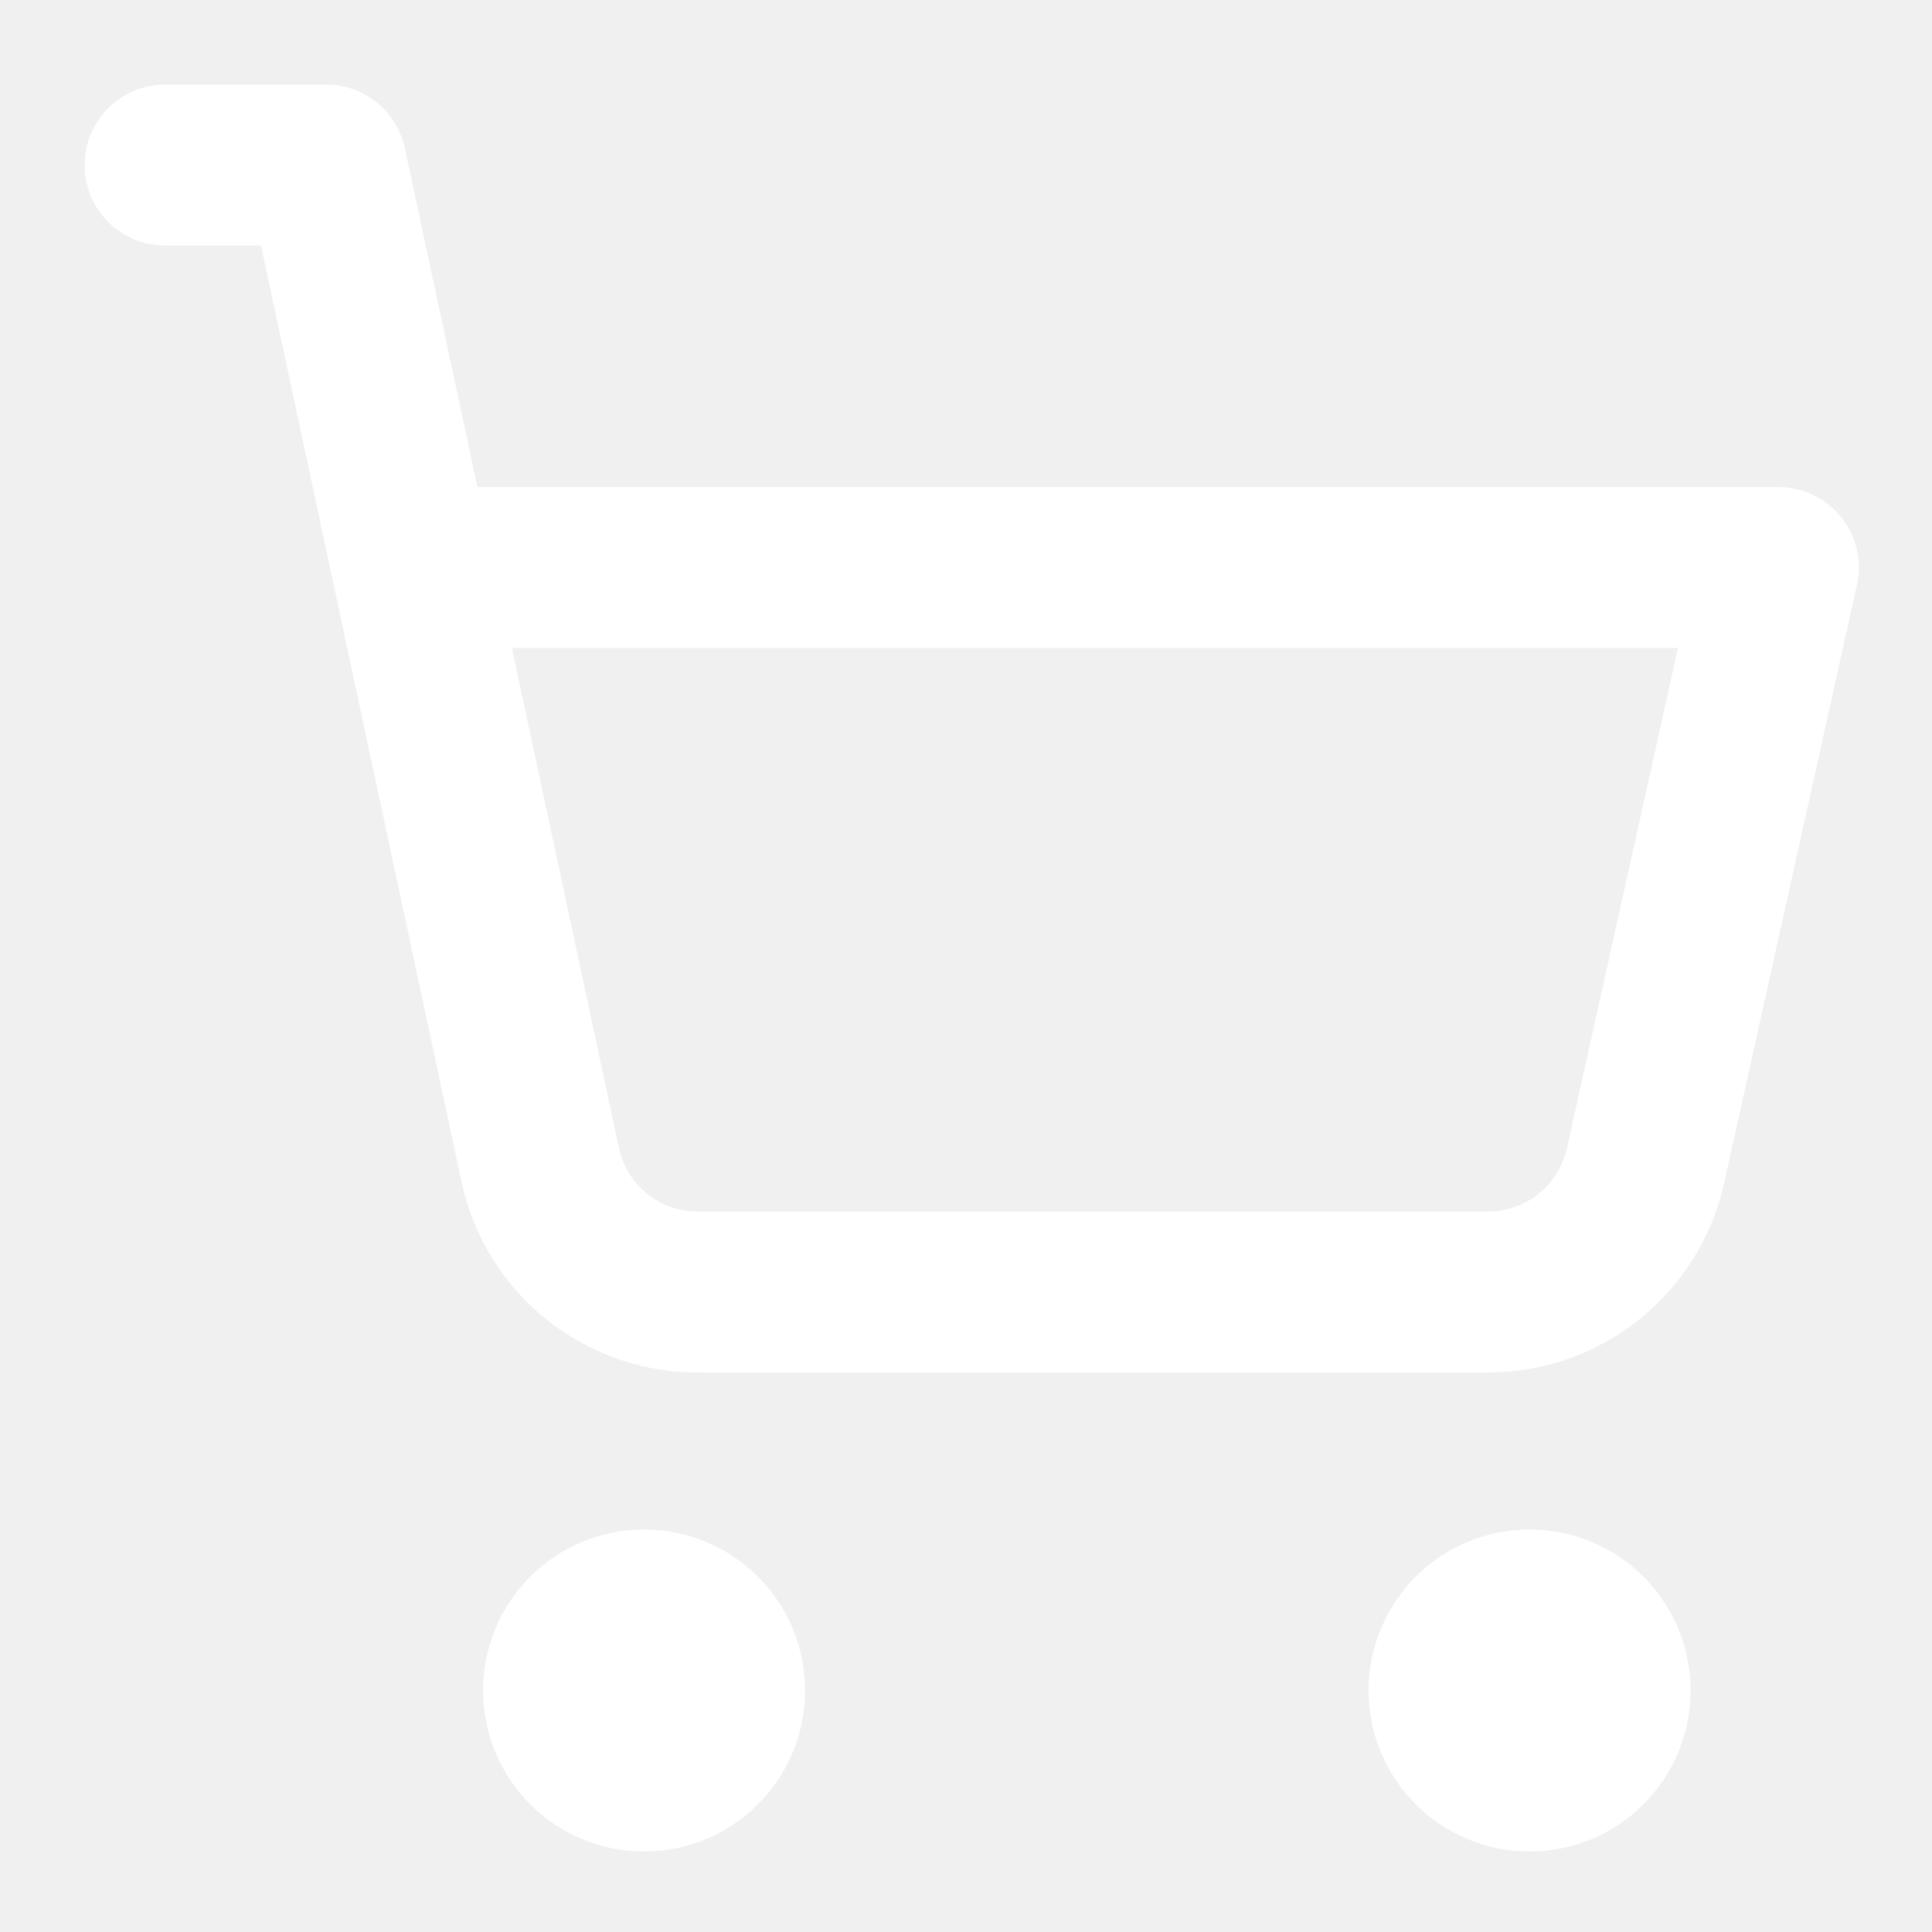
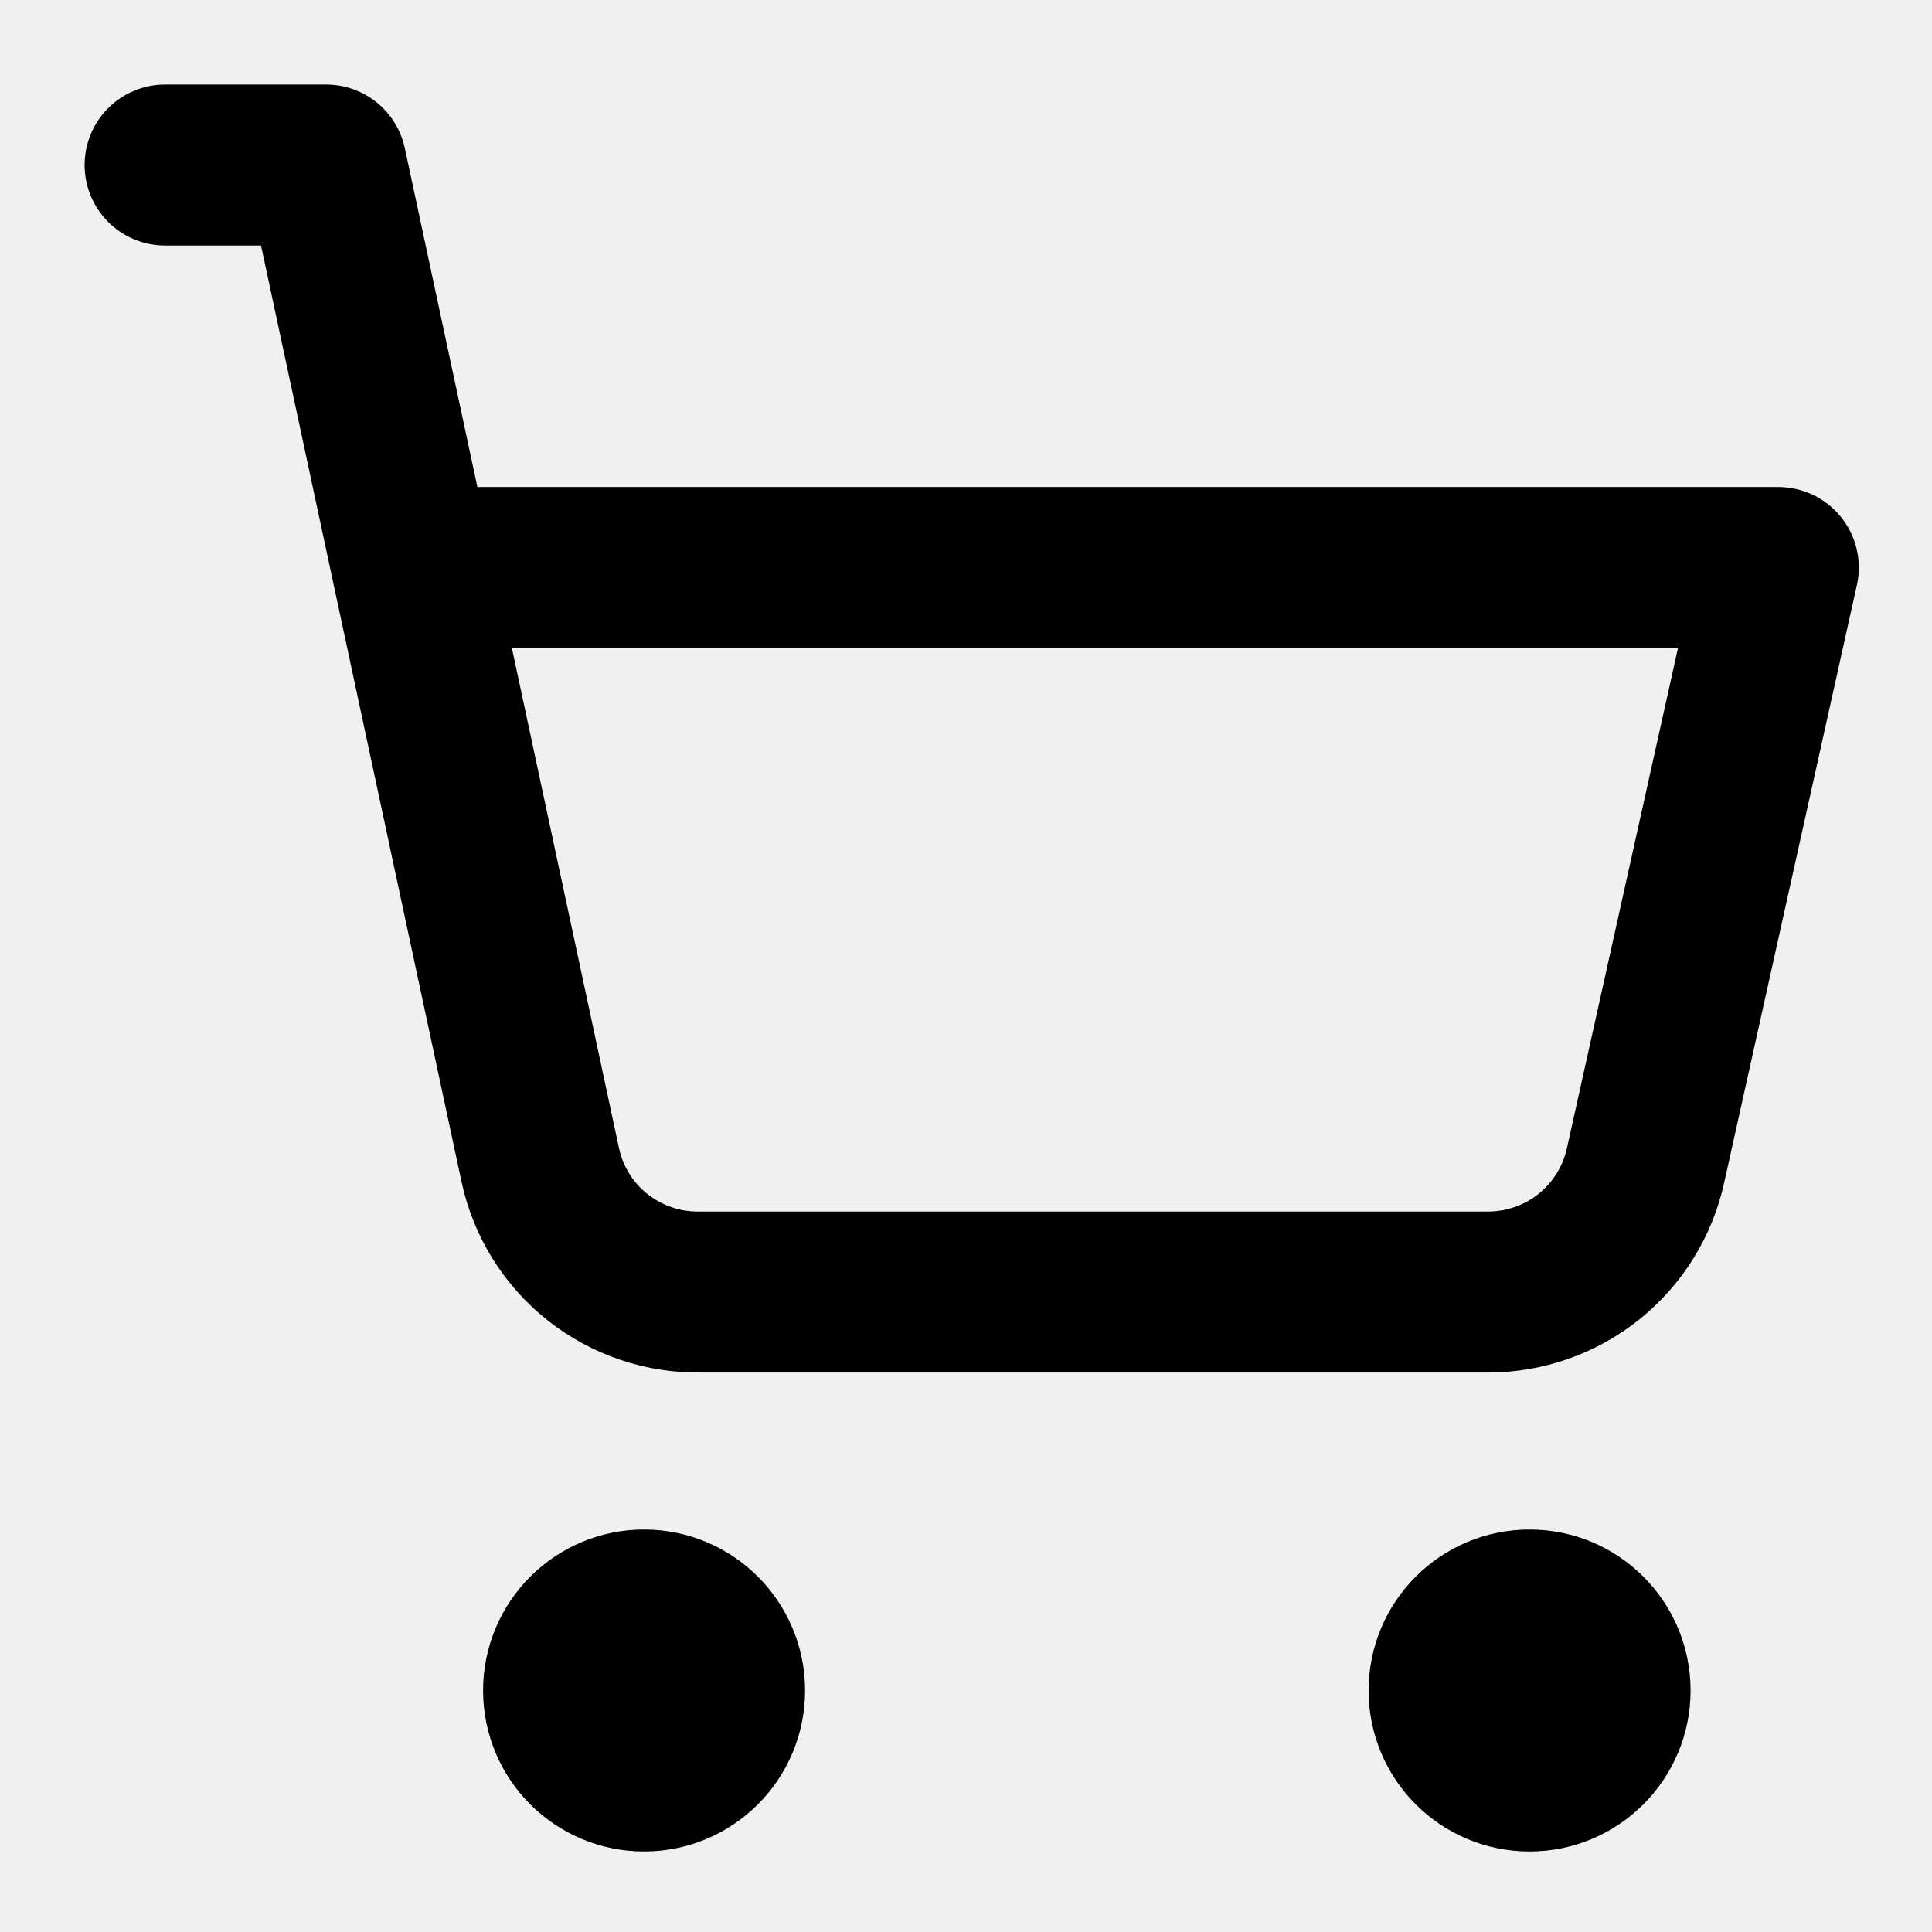
<svg xmlns="http://www.w3.org/2000/svg" width="24" height="24" viewBox="0 0 24 24" fill="none">
  <g id="lucide/shopping-cart">
-     <path id="Vector" d="M2.051 2.05H4.051L6.711 14.47C6.808 14.925 7.061 15.332 7.426 15.62C7.792 15.908 8.246 16.06 8.711 16.05H18.491C18.946 16.049 19.387 15.893 19.742 15.608C20.096 15.322 20.343 14.925 20.441 14.48L22.091 7.05H5.121M9.001 21C9.001 21.552 8.553 22 8.001 22C7.449 22 7.001 21.552 7.001 21C7.001 20.448 7.449 20 8.001 20C8.553 20 9.001 20.448 9.001 21ZM20.001 21C20.001 21.552 19.553 22 19.001 22C18.448 22 18.001 21.552 18.001 21C18.001 20.448 18.448 20 19.001 20C19.553 20 20.001 20.448 20.001 21Z" stroke="white" stroke-width="2" stroke-linecap="round" stroke-linejoin="round" />
+     <path id="Vector" d="M2.051 2.05H4.051L6.711 14.47C6.808 14.925 7.061 15.332 7.426 15.62C7.792 15.908 8.246 16.06 8.711 16.05H18.491C18.946 16.049 19.387 15.893 19.742 15.608C20.096 15.322 20.343 14.925 20.441 14.48L22.091 7.05H5.121M9.001 21C9.001 21.552 8.553 22 8.001 22C7.449 22 7.001 21.552 7.001 21C7.001 20.448 7.449 20 8.001 20C8.553 20 9.001 20.448 9.001 21ZM20.001 21C20.001 21.552 19.553 22 19.001 22C18.448 22 18.001 21.552 18.001 21C18.001 20.448 18.448 20 19.001 20C19.553 20 20.001 20.448 20.001 21Z" stroke="black" stroke-width="2" stroke-linecap="round" stroke-linejoin="round" />
  </g>
</svg>
